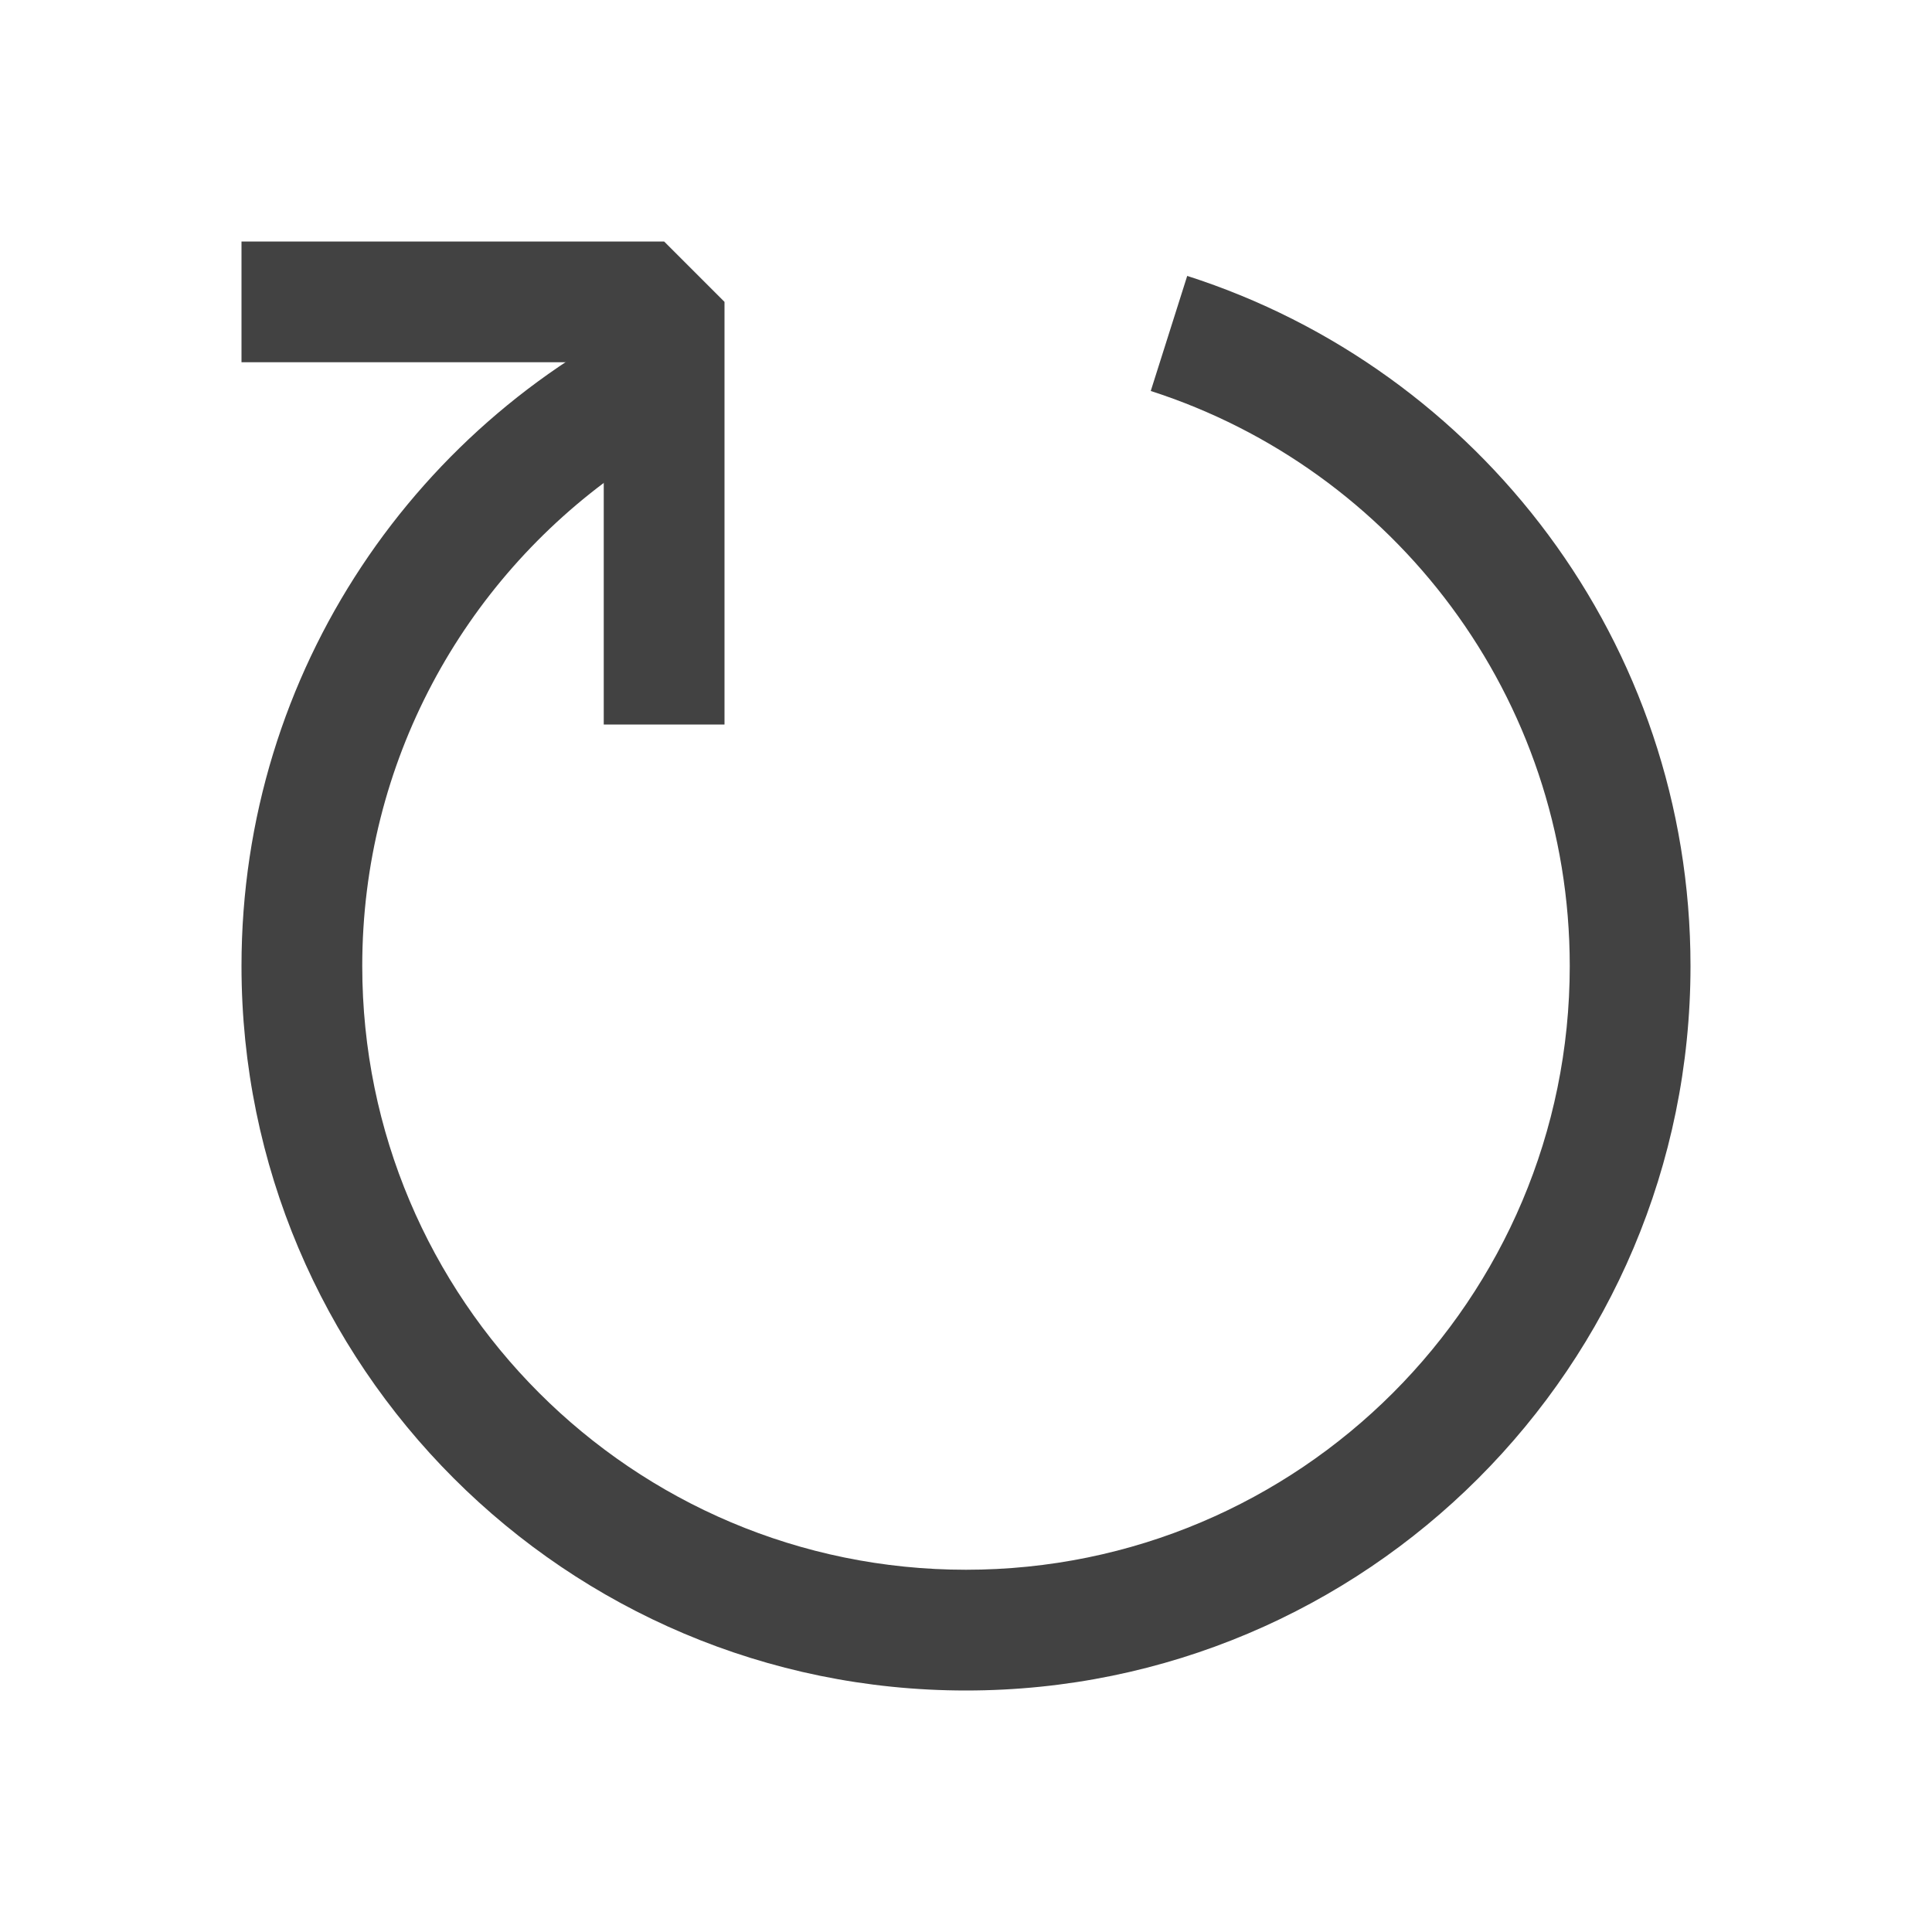
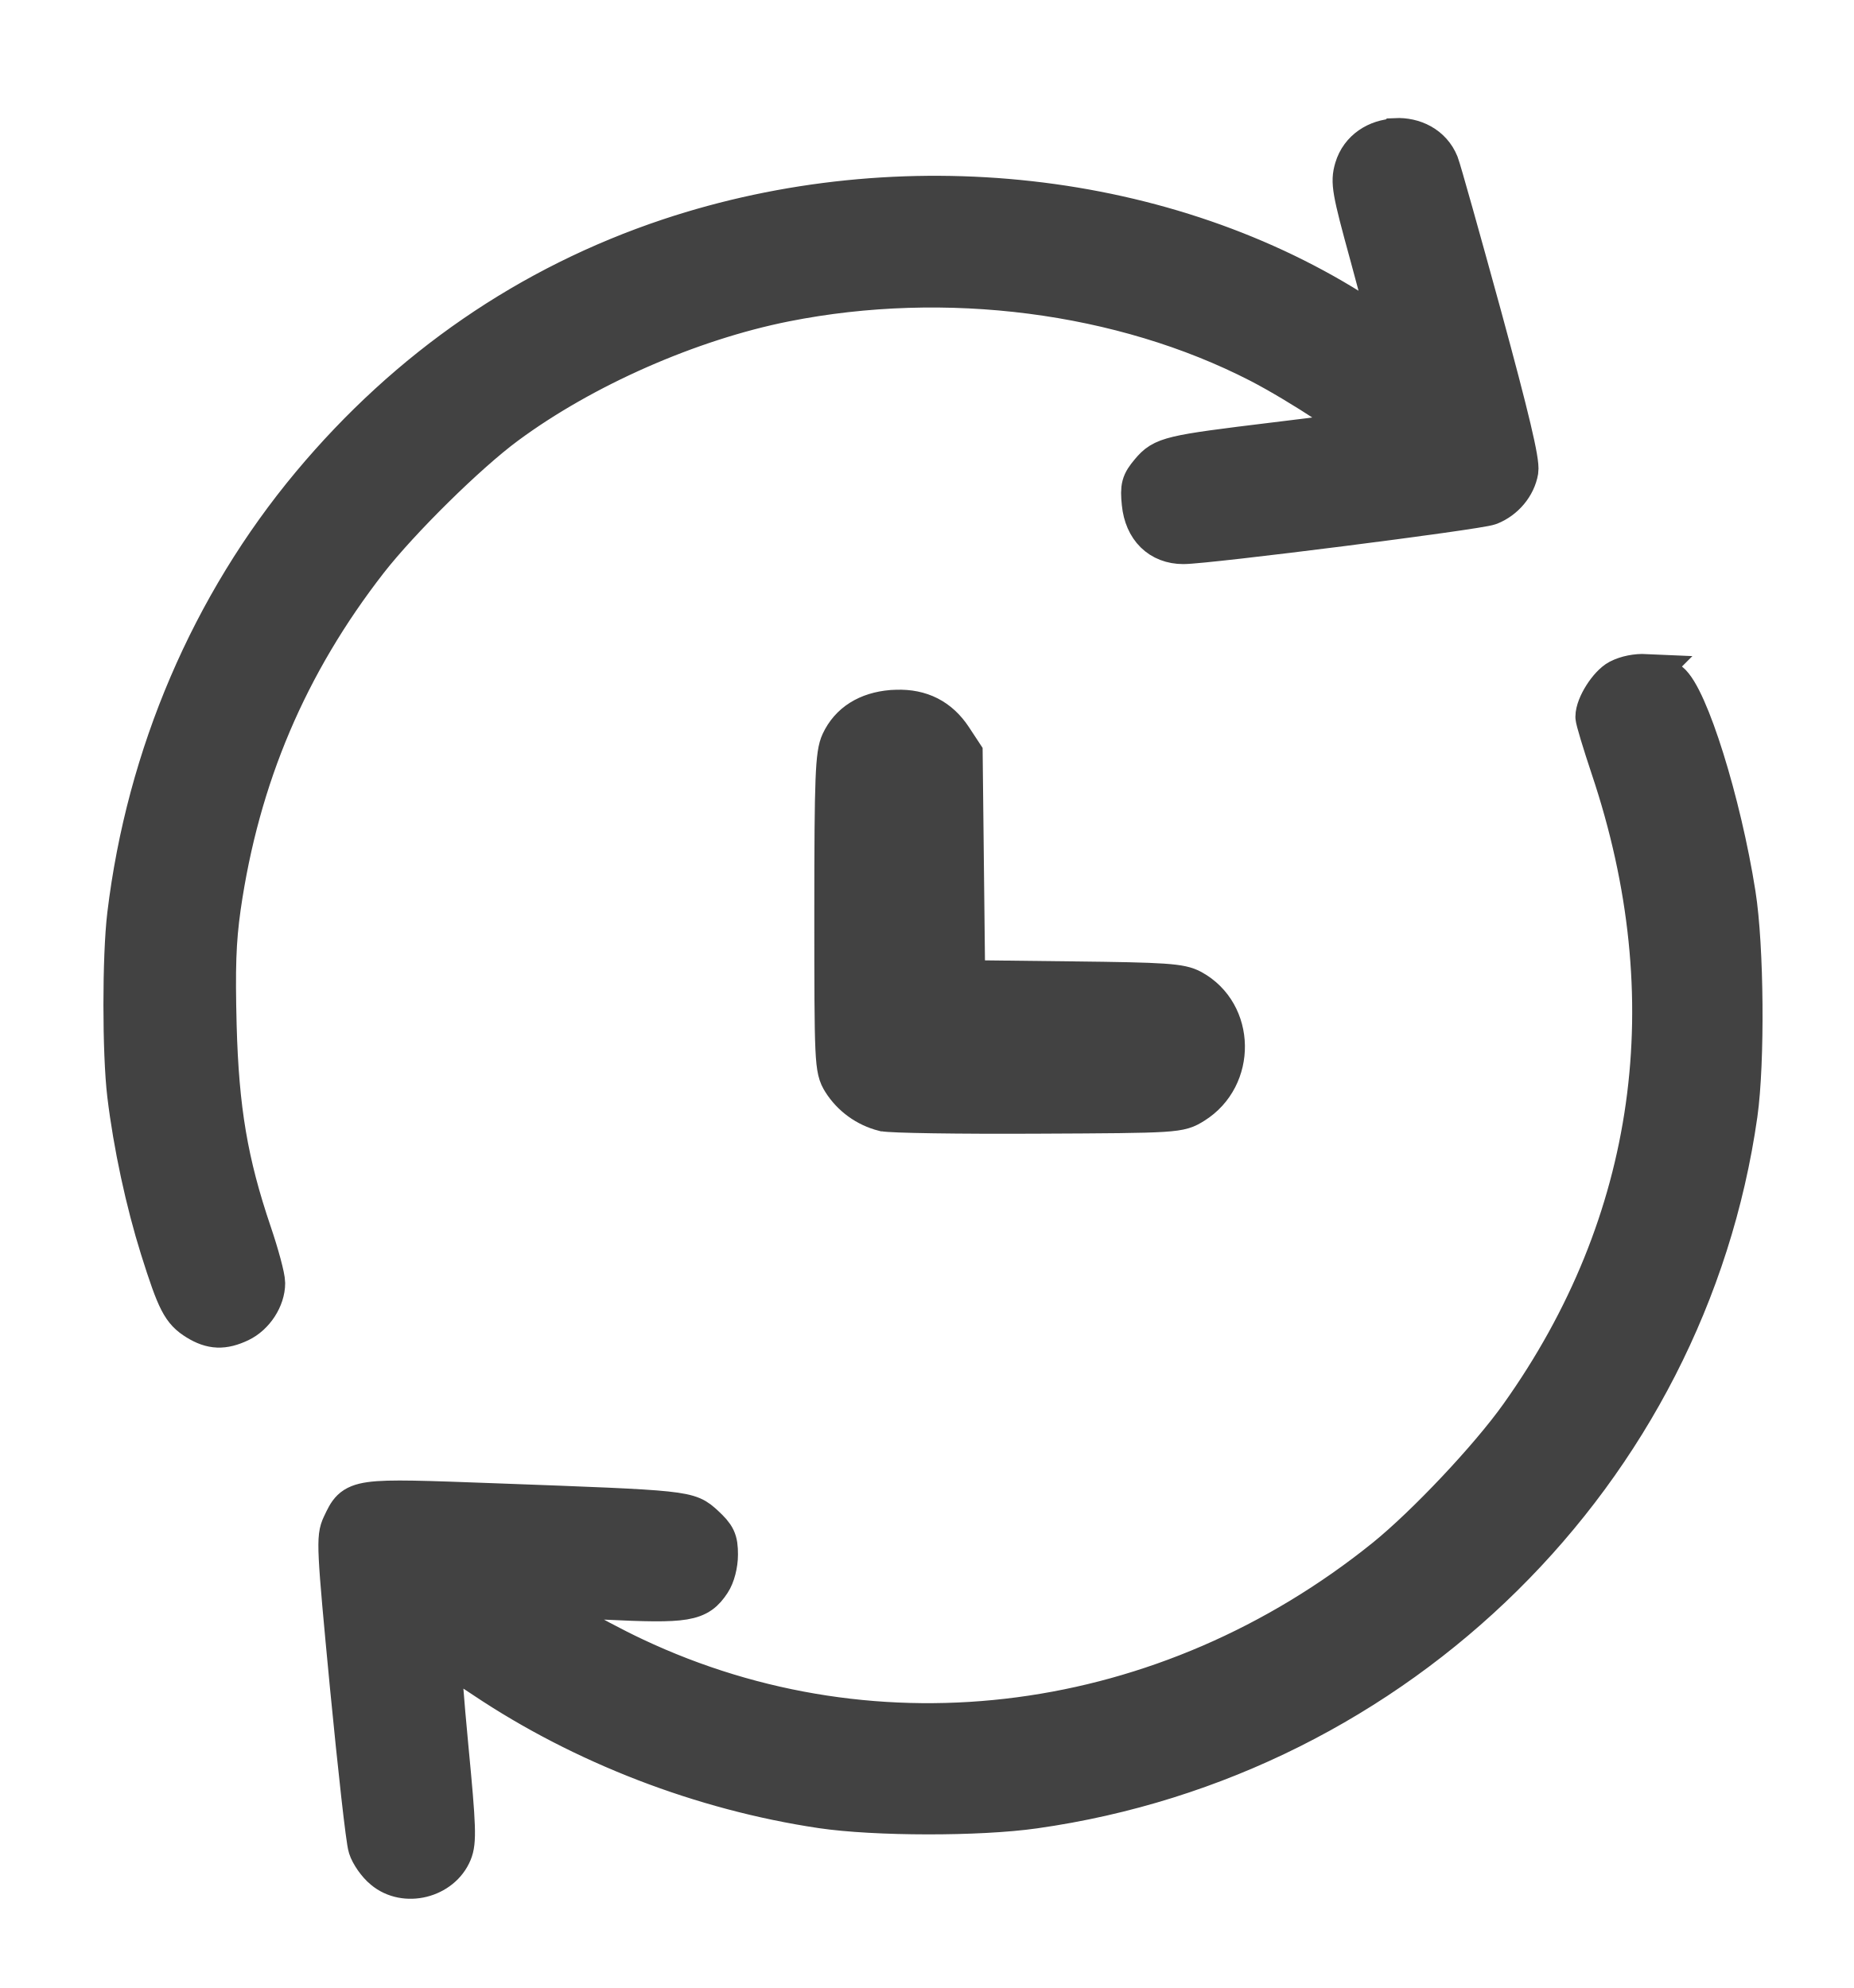
- <svg xmlns="http://www.w3.org/2000/svg" width="16" height="16" viewBox="0 0 16 16" fill="none">
-   <path fill-rule="evenodd" clip-rule="evenodd" d="M5.563 2.516C3.464 3.45 2 5.554 2 8C2 11.314 4.687 14 8 14C11.314 14 14 11.314 14 8C14 5.325 12.25 3.059 9.832 2.285L9.53 3.238C11.543 3.885 13 5.772 13 8C13 10.761 10.762 13 8 13C5.239 13 3 10.761 3 8C3 6.311 3.838 4.818 5.12 3.912L5.563 2.516Z" fill="#424242" />
-   <path fill-rule="evenodd" clip-rule="evenodd" d="M5 3H2V2H5.5L6 2.5V6H5V3Z" fill="#424242" />
+ <svg xmlns="http://www.w3.org/2000/svg" width="33.496" height="35.931" version="1.1" viewBox="0 0 8.863 9.507">
+   <g transform="translate(-54.089 -32.084)" fill="#424242" stroke="#424242">
+     <path d="m60.76 32.747c-0.085 0.004-0.167 0.052-0.194 0.143-0.019 0.065-0.013 0.102 0.073 0.415 0.052 0.189 0.092 0.351 0.089 0.359-0.003 8e-3 -0.063-0.023-0.133-0.069-0.923-0.599-2.194-0.741-3.307-0.37-0.667 0.223-1.245 0.62-1.71 1.177-0.48 0.575-0.788 1.294-0.88 2.057-0.024 0.199-0.024 0.661 0 0.86 0.029 0.241 0.088 0.514 0.158 0.737 0.08 0.254 0.103 0.297 0.176 0.342 0.07 0.043 0.125 0.045 0.203 0.008 0.069-0.033 0.121-0.113 0.121-0.186-8.9e-5 -0.029-0.029-0.136-0.064-0.239-0.114-0.336-0.157-0.59-0.168-0.992-0.007-0.277-0.003-0.404 0.02-0.567 0.09-0.624 0.32-1.164 0.704-1.658 0.153-0.196 0.473-0.512 0.66-0.65 0.369-0.273 0.878-0.497 1.335-0.588 0.769-0.153 1.611-0.045 2.268 0.293 0.19 0.098 0.51 0.308 0.492 0.324-0.004 0.004-0.193 0.03-0.419 0.057-0.502 0.061-0.533 0.068-0.595 0.142-0.043 0.051-0.048 0.07-0.04 0.149 0.012 0.12 0.087 0.194 0.198 0.194 0.114 0 1.409-0.164 1.464-0.186 0.071-0.028 0.125-0.093 0.137-0.164 7e-3 -0.044-0.043-0.254-0.175-0.739-0.102-0.372-0.194-0.7-0.205-0.728-0.035-0.087-0.121-0.127-0.206-0.123zm1.198 2.561c-0.044-0.002-0.091 0.007-0.128 0.026-0.049 0.026-0.112 0.124-0.112 0.178 3e-6 0.014 0.033 0.123 0.073 0.243 0.371 1.104 0.22 2.179-0.435 3.099-0.145 0.204-0.447 0.524-0.642 0.682-1.046 0.844-2.425 1.026-3.593 0.475-0.196-0.092-0.514-0.275-0.501-0.288 0.004-0.004 0.166 4.74e-4 0.361 0.01 0.393 0.019 0.444 0.01 0.506-0.084 0.02-0.03 0.034-0.084 0.034-0.131 0-0.068-0.01-0.088-0.065-0.139-0.078-0.071-0.073-0.071-0.998-0.105-0.68-0.025-0.671-0.027-0.733 0.104-0.028 0.059-0.026 0.102 0.038 0.772 0.038 0.39 0.076 0.735 0.087 0.768 0.01 0.032 0.043 0.08 0.074 0.105 0.102 0.086 0.275 0.043 0.326-0.081 0.021-0.051 0.019-0.121-0.017-0.495-0.023-0.24-0.038-0.444-0.035-0.454 0.004-0.01 0.097 0.043 0.207 0.117 0.472 0.316 1.042 0.536 1.612 0.621 0.256 0.038 0.753 0.039 1.018 0.001 1.739-0.246 3.118-1.608 3.361-3.32 0.035-0.248 0.031-0.801-0.009-1.052-0.069-0.439-0.227-0.944-0.317-1.014-0.028-0.022-0.07-0.034-0.114-0.036zm-3.582 0.171c-0.008 2.28e-4 -0.015 7.12e-4 -0.023 0.001-0.116 0.01-0.2 0.062-0.243 0.154-0.026 0.056-0.031 0.161-0.031 0.812 0 0.717 0.001 0.75 0.038 0.809 0.044 0.07 0.115 0.122 0.197 0.143h1e-3c0.031 0.008 0.361 0.013 0.734 0.011 0.671-0.003 0.678-0.004 0.747-0.047 0.202-0.126 0.198-0.432-0.009-0.545-0.053-0.029-0.127-0.034-0.573-0.039l-0.511-6e-3 -0.006-0.541-6e-3 -0.541-0.05-0.076c-0.062-0.094-0.15-0.139-0.265-0.135z" fill="#424242" stroke="#424242" stroke-width=".193" />
+   </g>
</svg>
